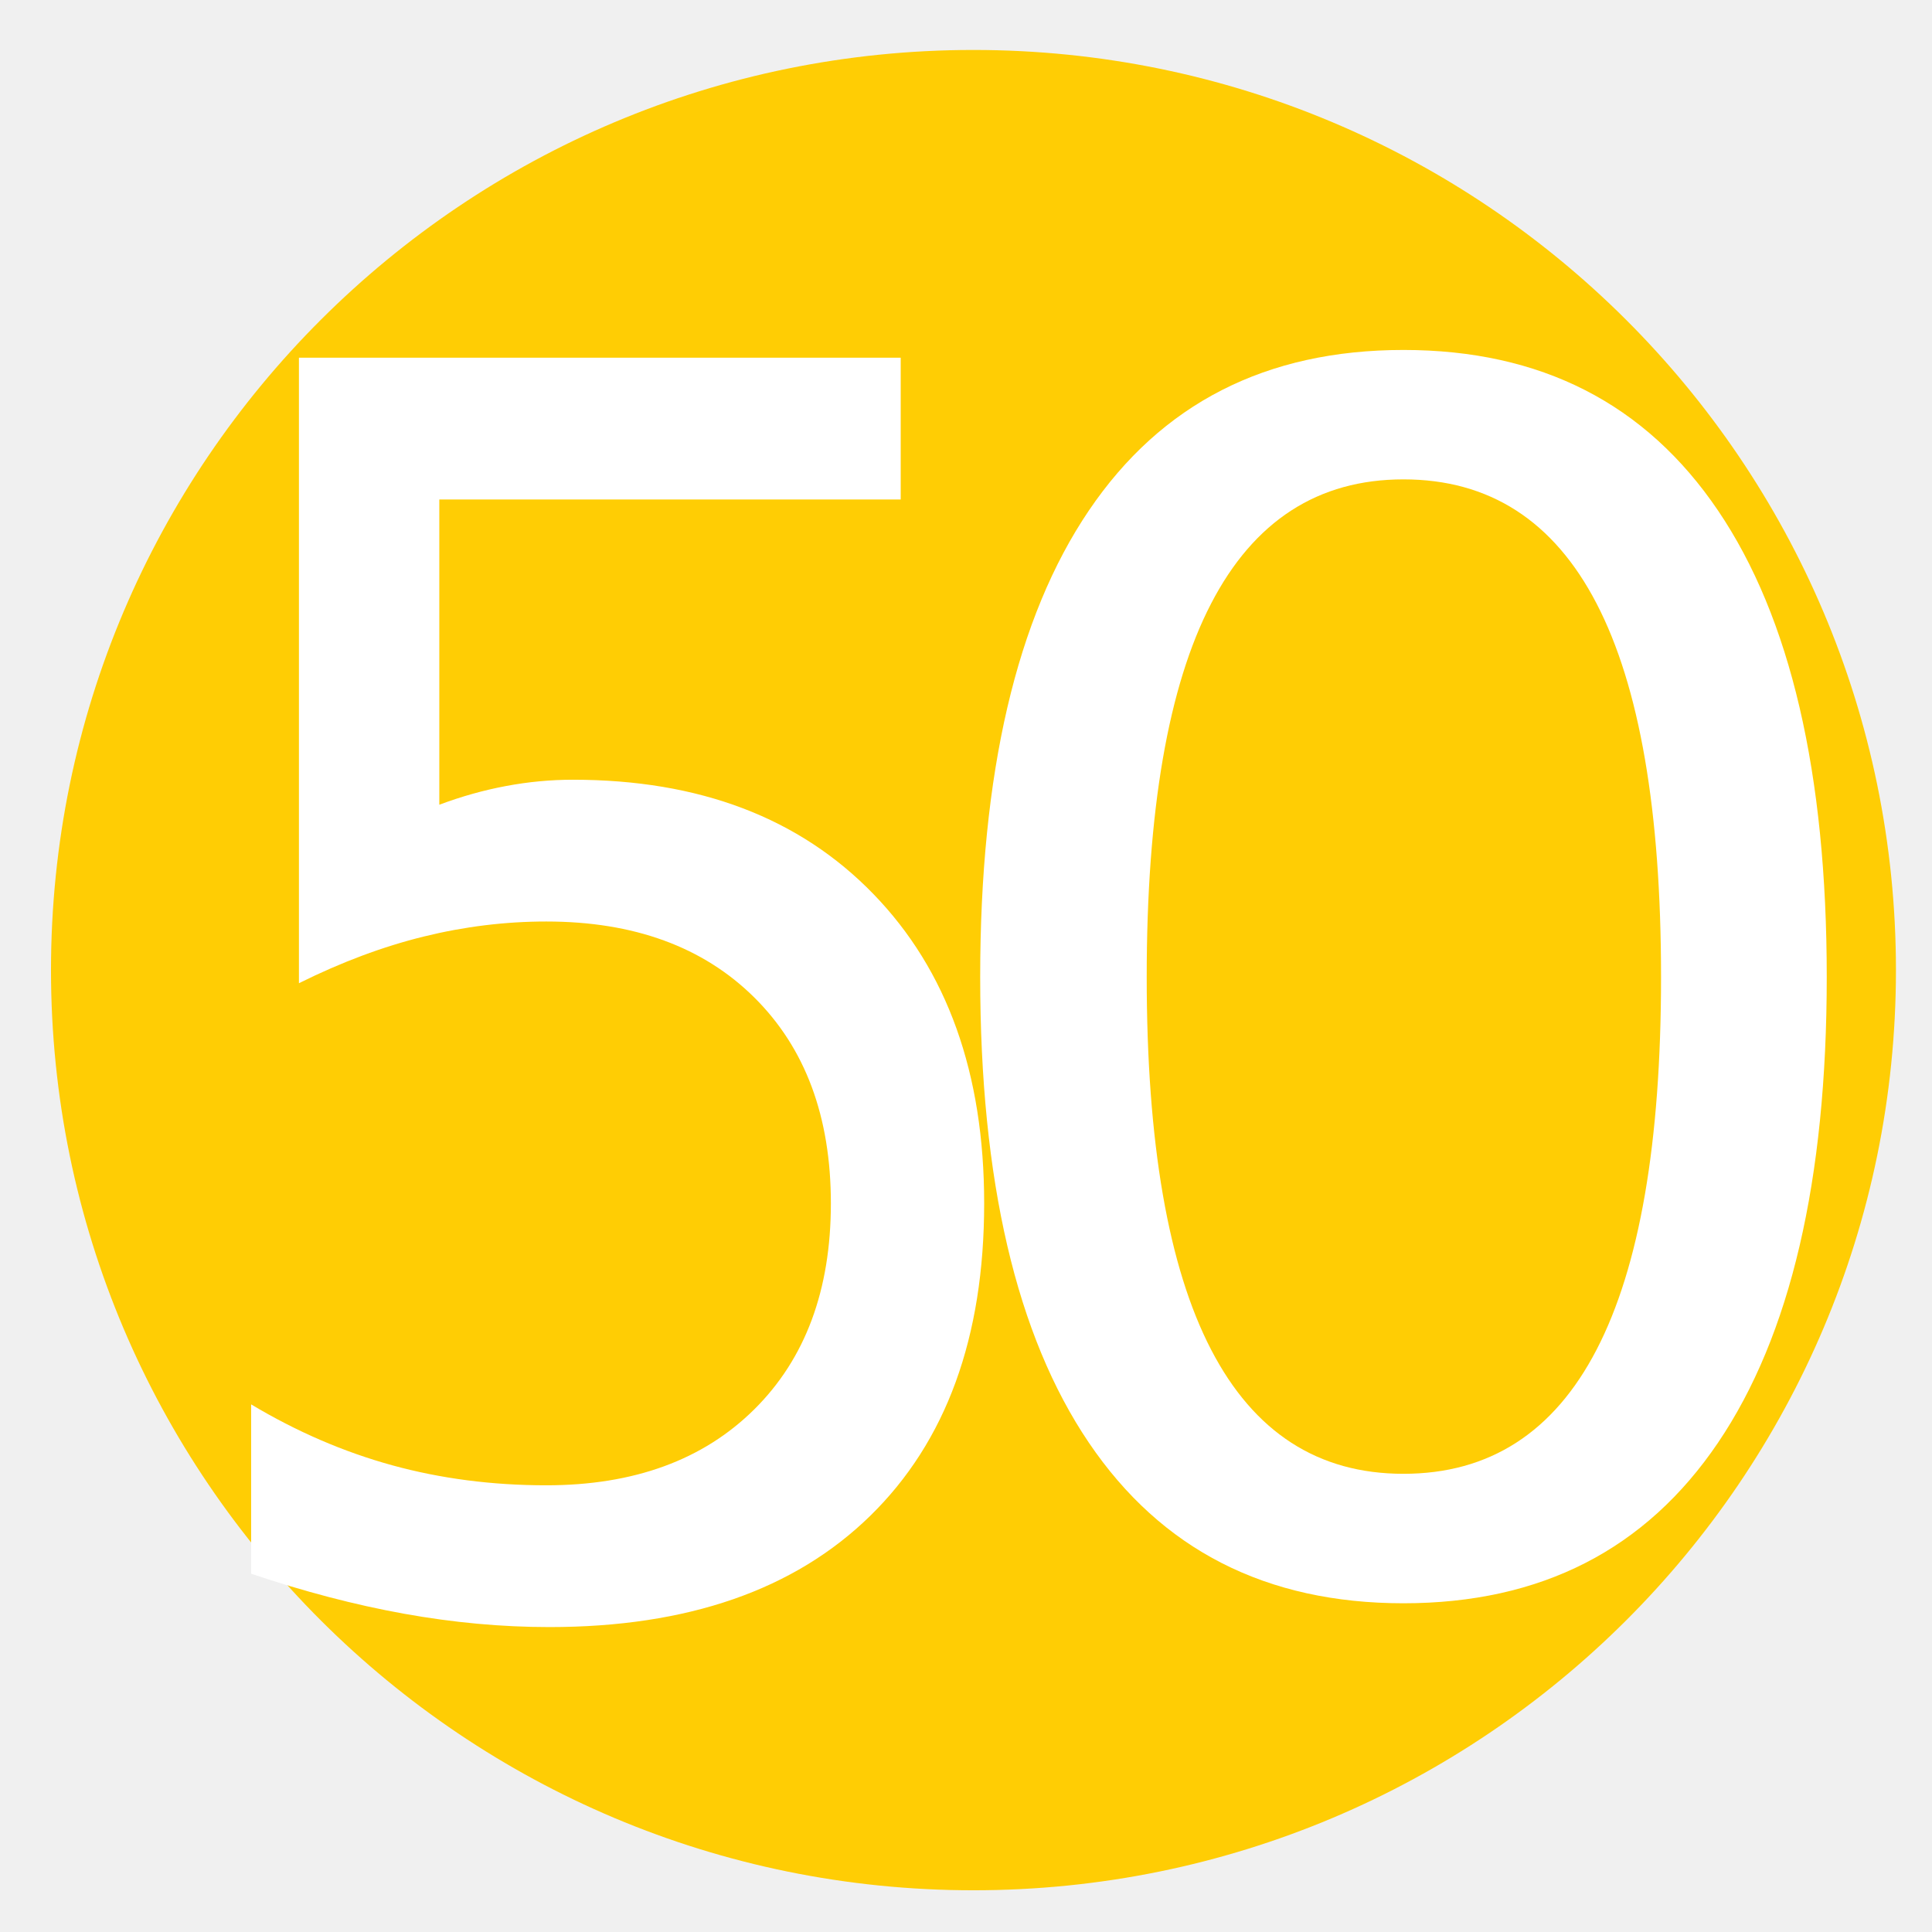
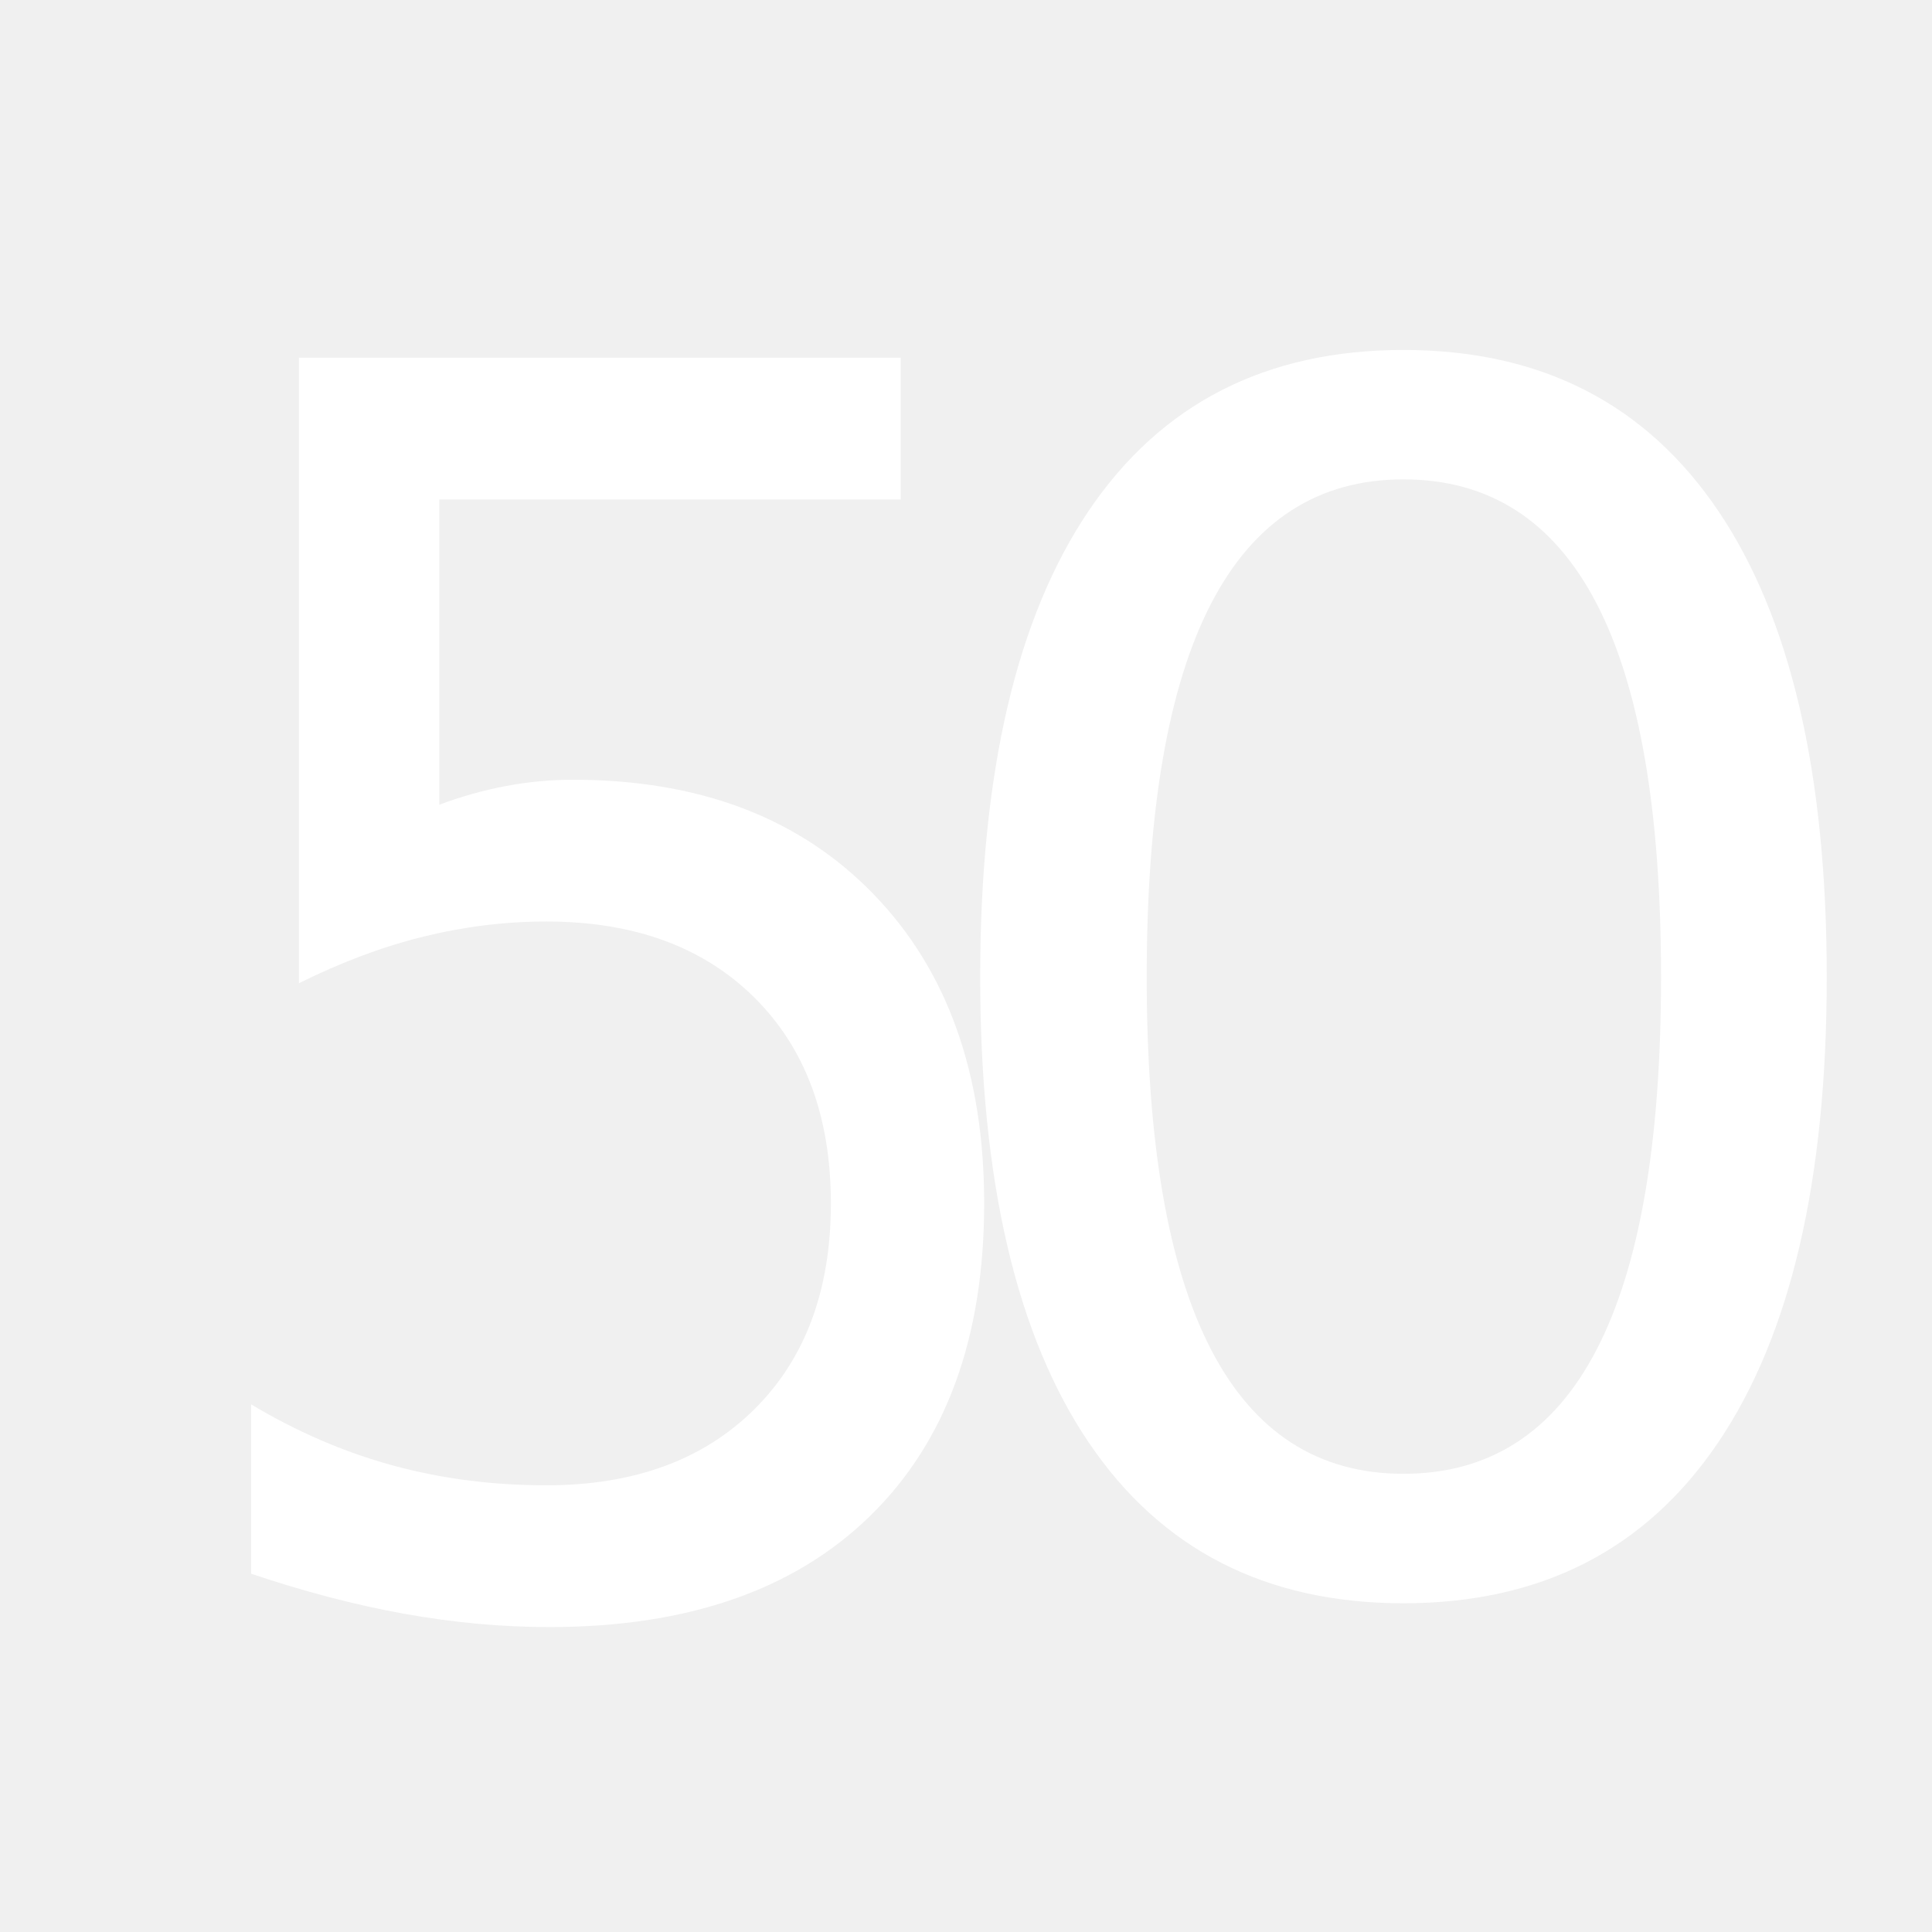
<svg xmlns="http://www.w3.org/2000/svg" version="1.0" height="600" width="600" id="svg2">
  <style type="text/css" id="style8">
      .Border { fill: lightGray; stroke: black; stroke-width: 4; }
      .Label { font-size:24; font-family:Arial; fill:black; }
   </style>
  <defs id="defs10" />
-   <ellipse style="opacity:0.99;fill:#ffcc00;fill-opacity:0.992;fill-rule:evenodd;stroke:none;stroke-width:2.3;stroke-linecap:round;stroke-linejoin:round;stroke-miterlimit:4;stroke-dasharray:none;stroke-dashoffset:0;stroke-opacity:1" id="path8145" cx="302.32" cy="301.279" rx="286.484" ry="285.765" />
  <text xml:space="preserve" style="font-style:normal;font-variant:normal;font-weight:normal;font-stretch:normal;line-height:0%;font-family:'DejaVu Sans';-inkscape-font-specification:'DejaVu Sans, Normal';text-align:start;letter-spacing:0px;word-spacing:0px;writing-mode:lr-tb;text-anchor:start;fill:#ffffff;fill-opacity:1;stroke:none;stroke-width:1px;stroke-linecap:butt;stroke-linejoin:miter;stroke-opacity:1" x="42.732" y="474.831" id="text8147" transform="scale(0.9538833,1.048346)">
    <tspan id="tspan8072" x="42.732" y="474.831" style="font-size:505.962px;line-height:1">5</tspan>
  </text>
  <text xml:space="preserve" style="font-style:normal;font-variant:normal;font-weight:normal;font-stretch:normal;line-height:0%;font-family:'DejaVu Sans';-inkscape-font-specification:'DejaVu Sans, Normal';text-align:start;letter-spacing:0px;word-spacing:0px;writing-mode:lr-tb;text-anchor:start;fill:#ffffff;fill-opacity:1;stroke:none;stroke-width:1px;stroke-linecap:butt;stroke-linejoin:miter;stroke-opacity:1" x="268.17" y="493.992" id="text8076" transform="scale(1.006879,0.9931682)">
    <tspan id="tspan8082" x="268.17" y="493.992" style="font-size:518.16px;line-height:1">0</tspan>
  </text>
+   <ellipse style="opacity:0.97;fill:#000000;fill-opacity:0;fill-rule:nonzero;stroke:none;stroke-width:8;stroke-linecap:round;stroke-linejoin:round;stroke-miterlimit:4;stroke-dasharray:none;stroke-dashoffset:0;stroke-opacity:1;paint-order:markers fill stroke" id="path822" cx="15.836" cy="270.327" rx="40.309" ry="2.879" />
</svg>
